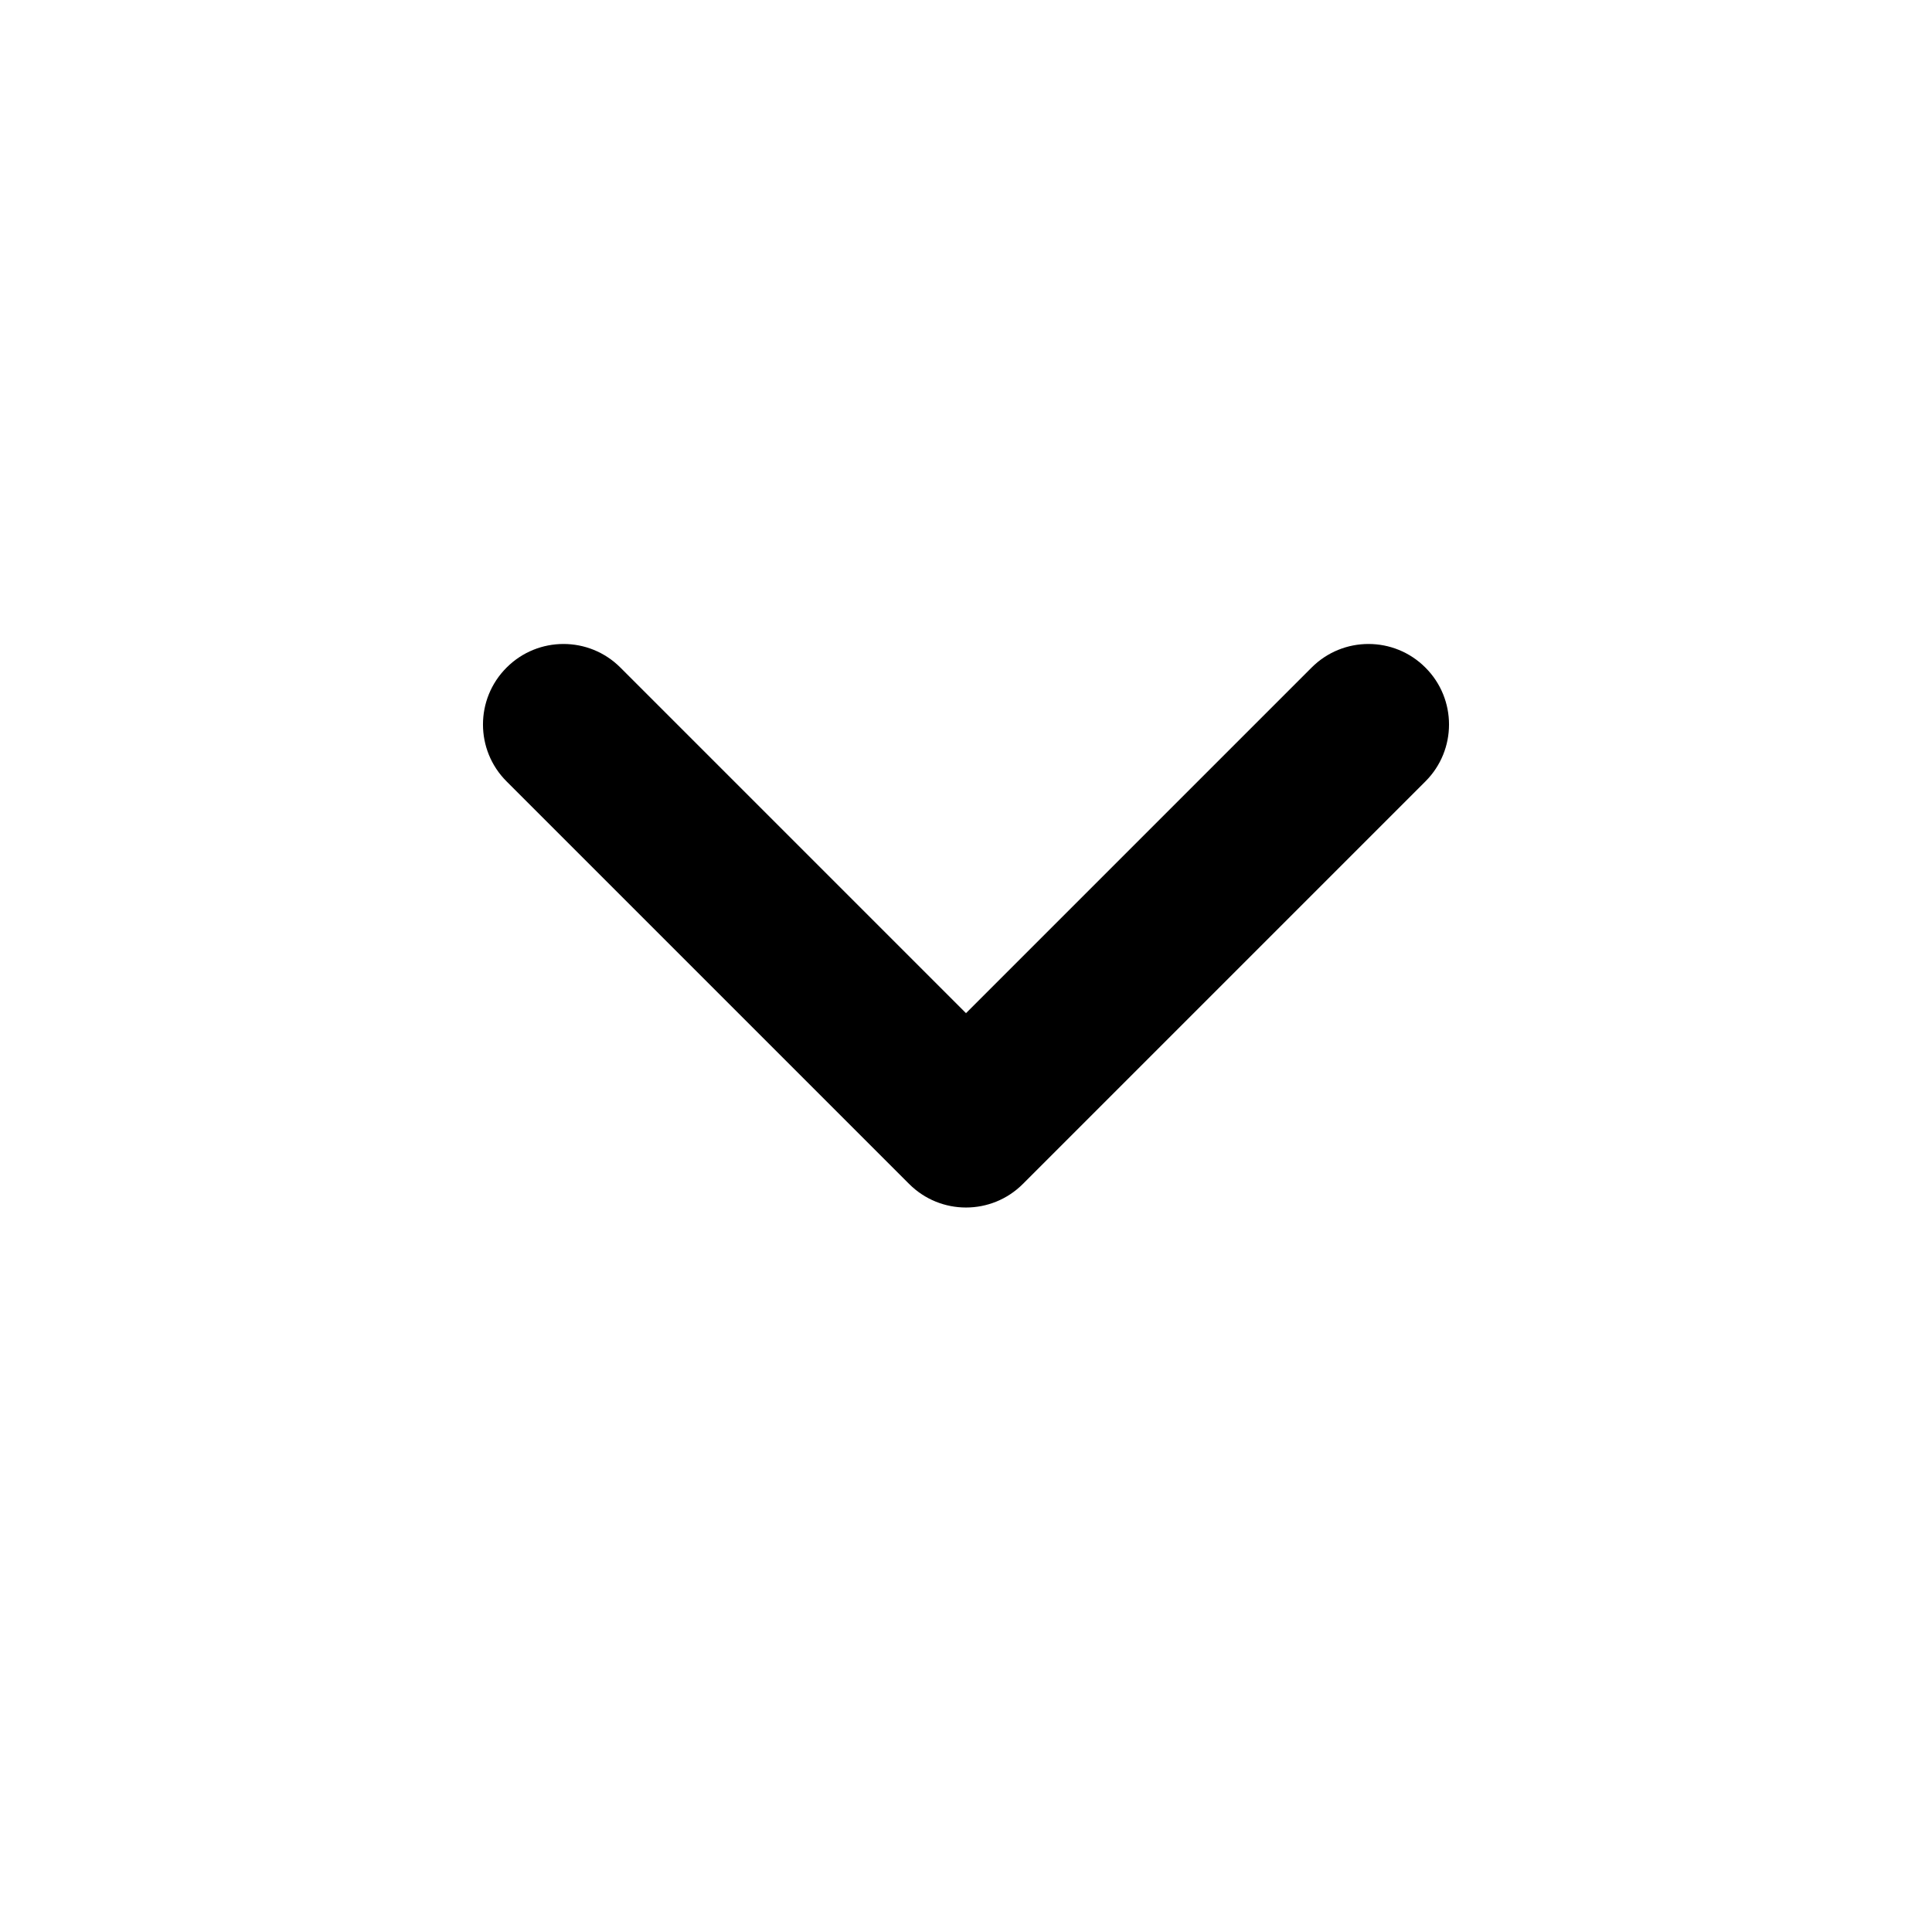
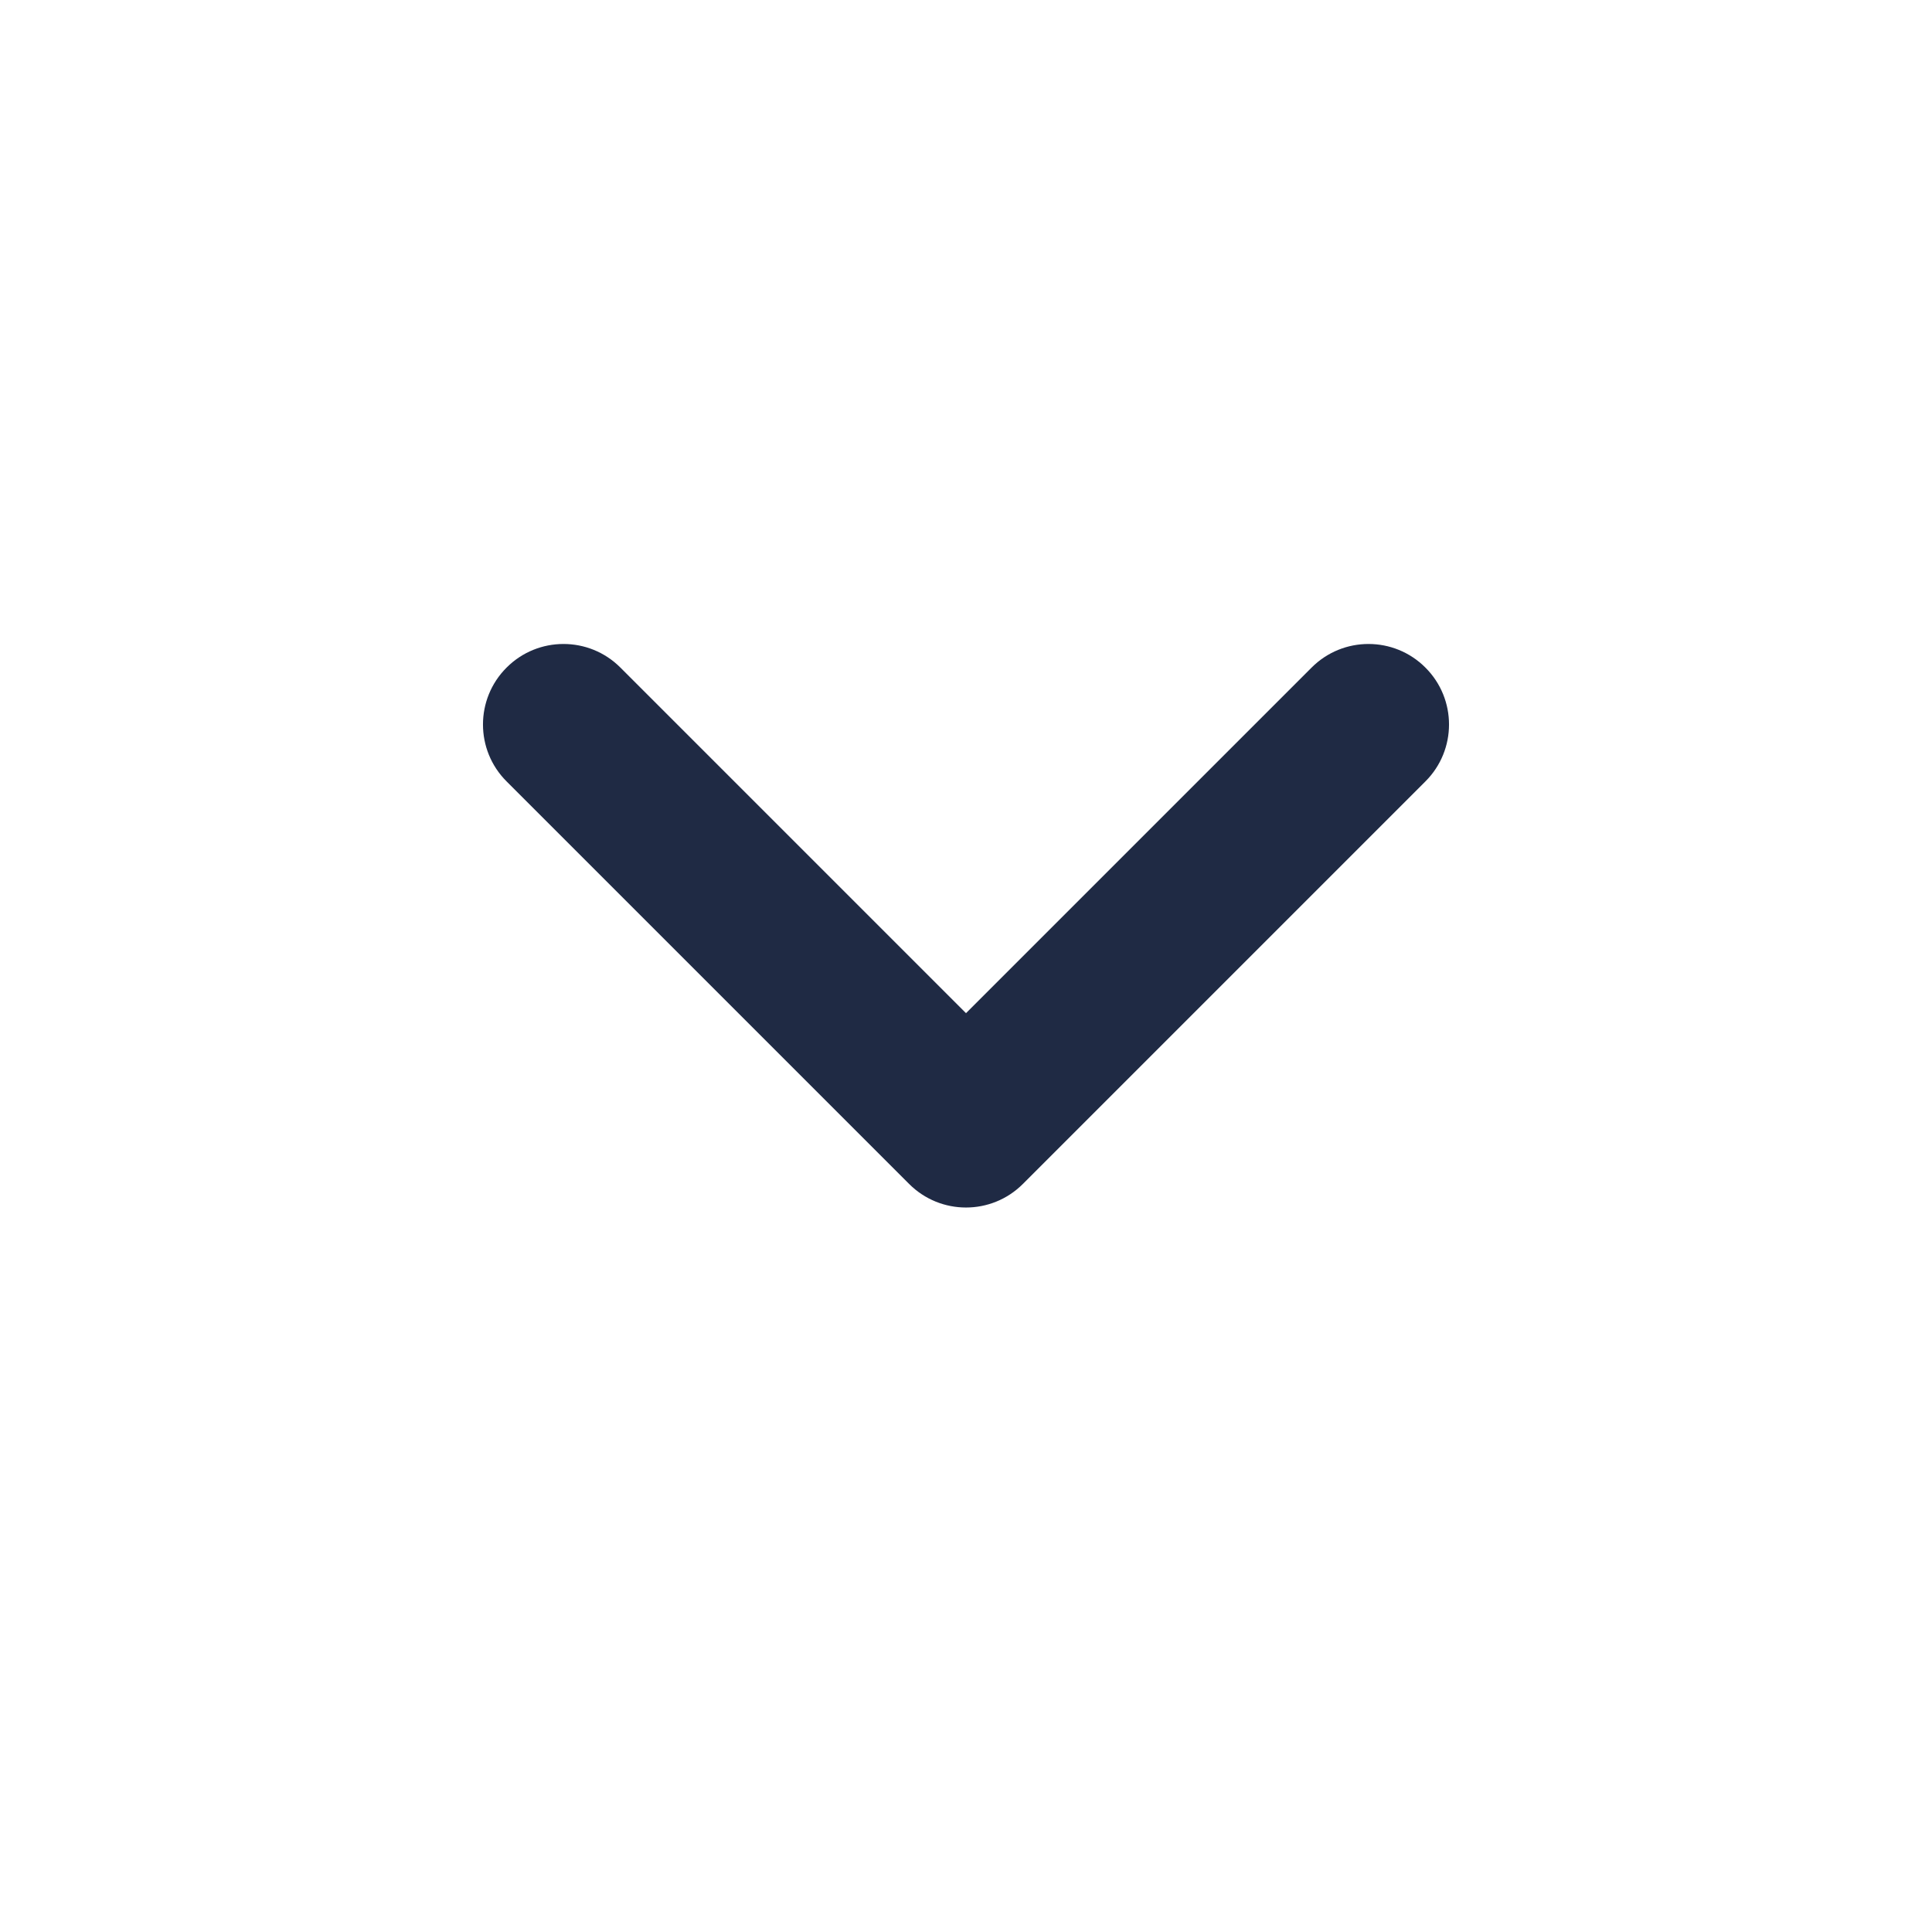
<svg xmlns="http://www.w3.org/2000/svg" width="800px" height="800px" viewBox="0 0 24 24" fill="none">
-   <path fill-rule="evenodd" clip-rule="evenodd" d="M12.707 14.707C12.317 15.098 11.683 15.098 11.293 14.707L6.293 9.707C5.902 9.317 5.902 8.683 6.293 8.293C6.683 7.902 7.317 7.902 7.707 8.293L12 12.586L16.293 8.293C16.683 7.902 17.317 7.902 17.707 8.293C18.098 8.683 18.098 9.317 17.707 9.707L12.707 14.707Z" fill="#000000" />
+   <path fill-rule="evenodd" clip-rule="evenodd" d="M12.707 14.707C12.317 15.098 11.683 15.098 11.293 14.707L6.293 9.707C5.902 9.317 5.902 8.683 6.293 8.293C6.683 7.902 7.317 7.902 7.707 8.293L12 12.586L16.293 8.293C16.683 7.902 17.317 7.902 17.707 8.293C18.098 8.683 18.098 9.317 17.707 9.707L12.707 14.707Z" fill="#1F2A44" />
</svg>
